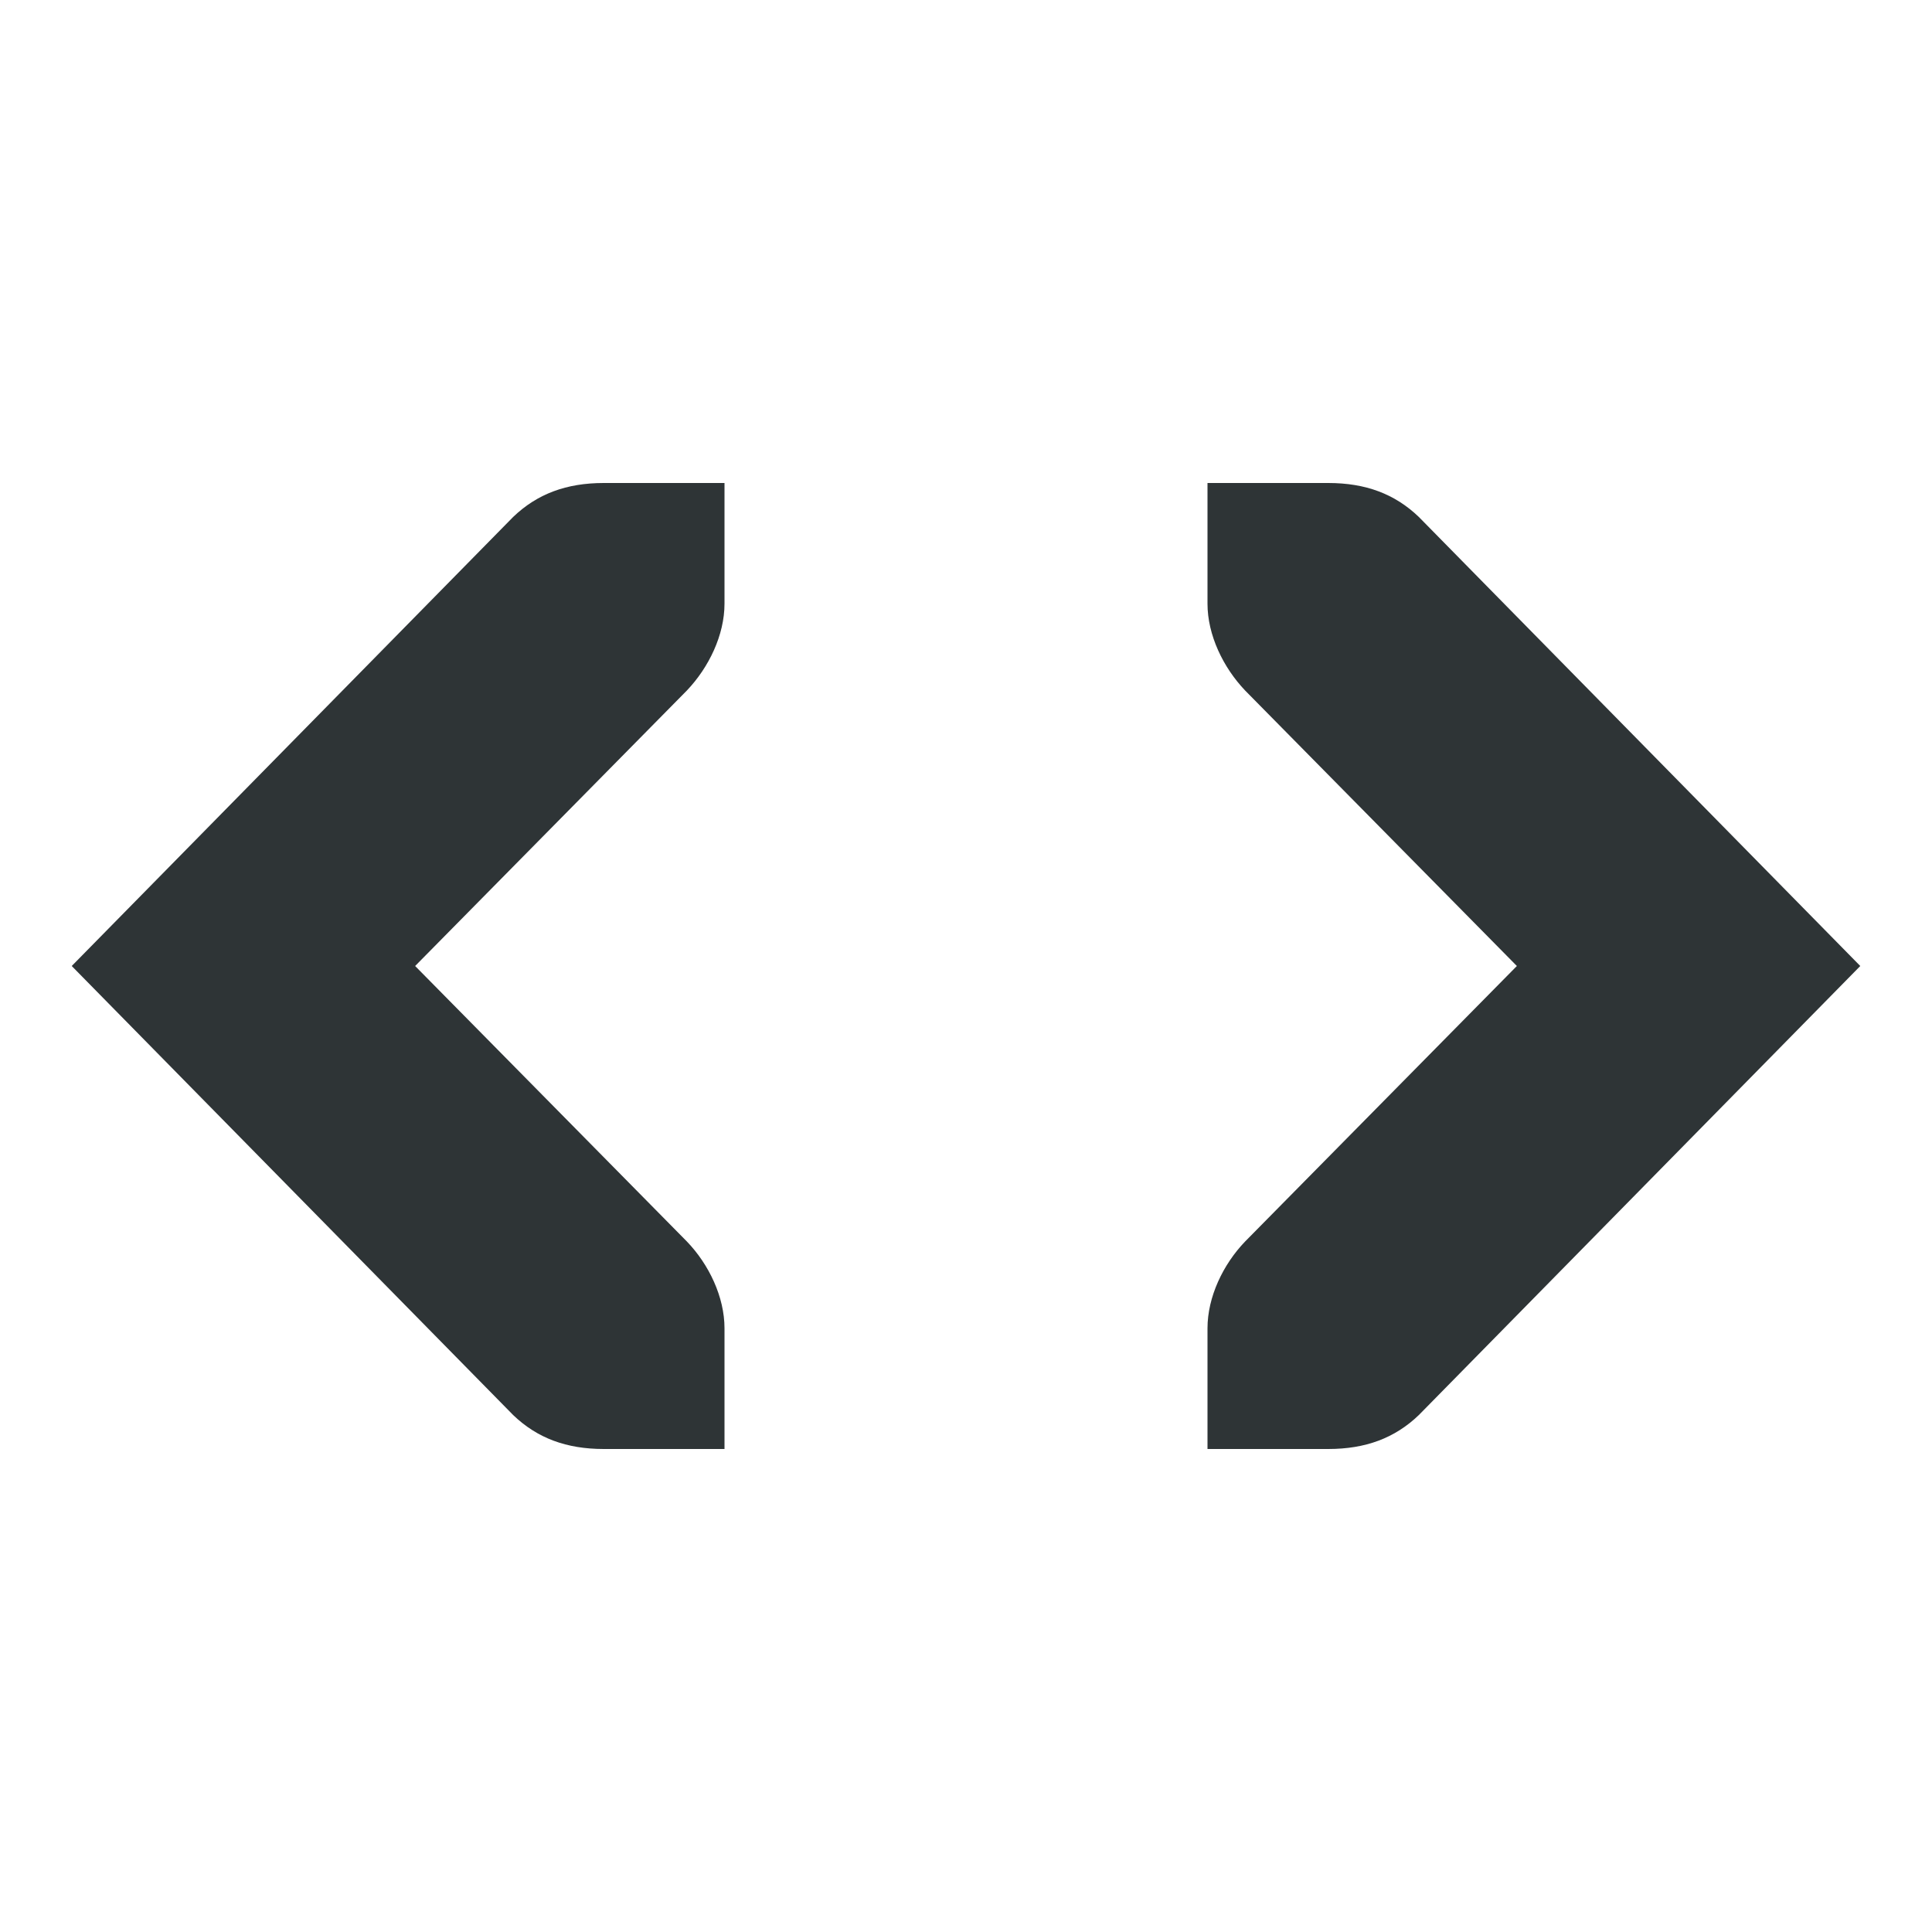
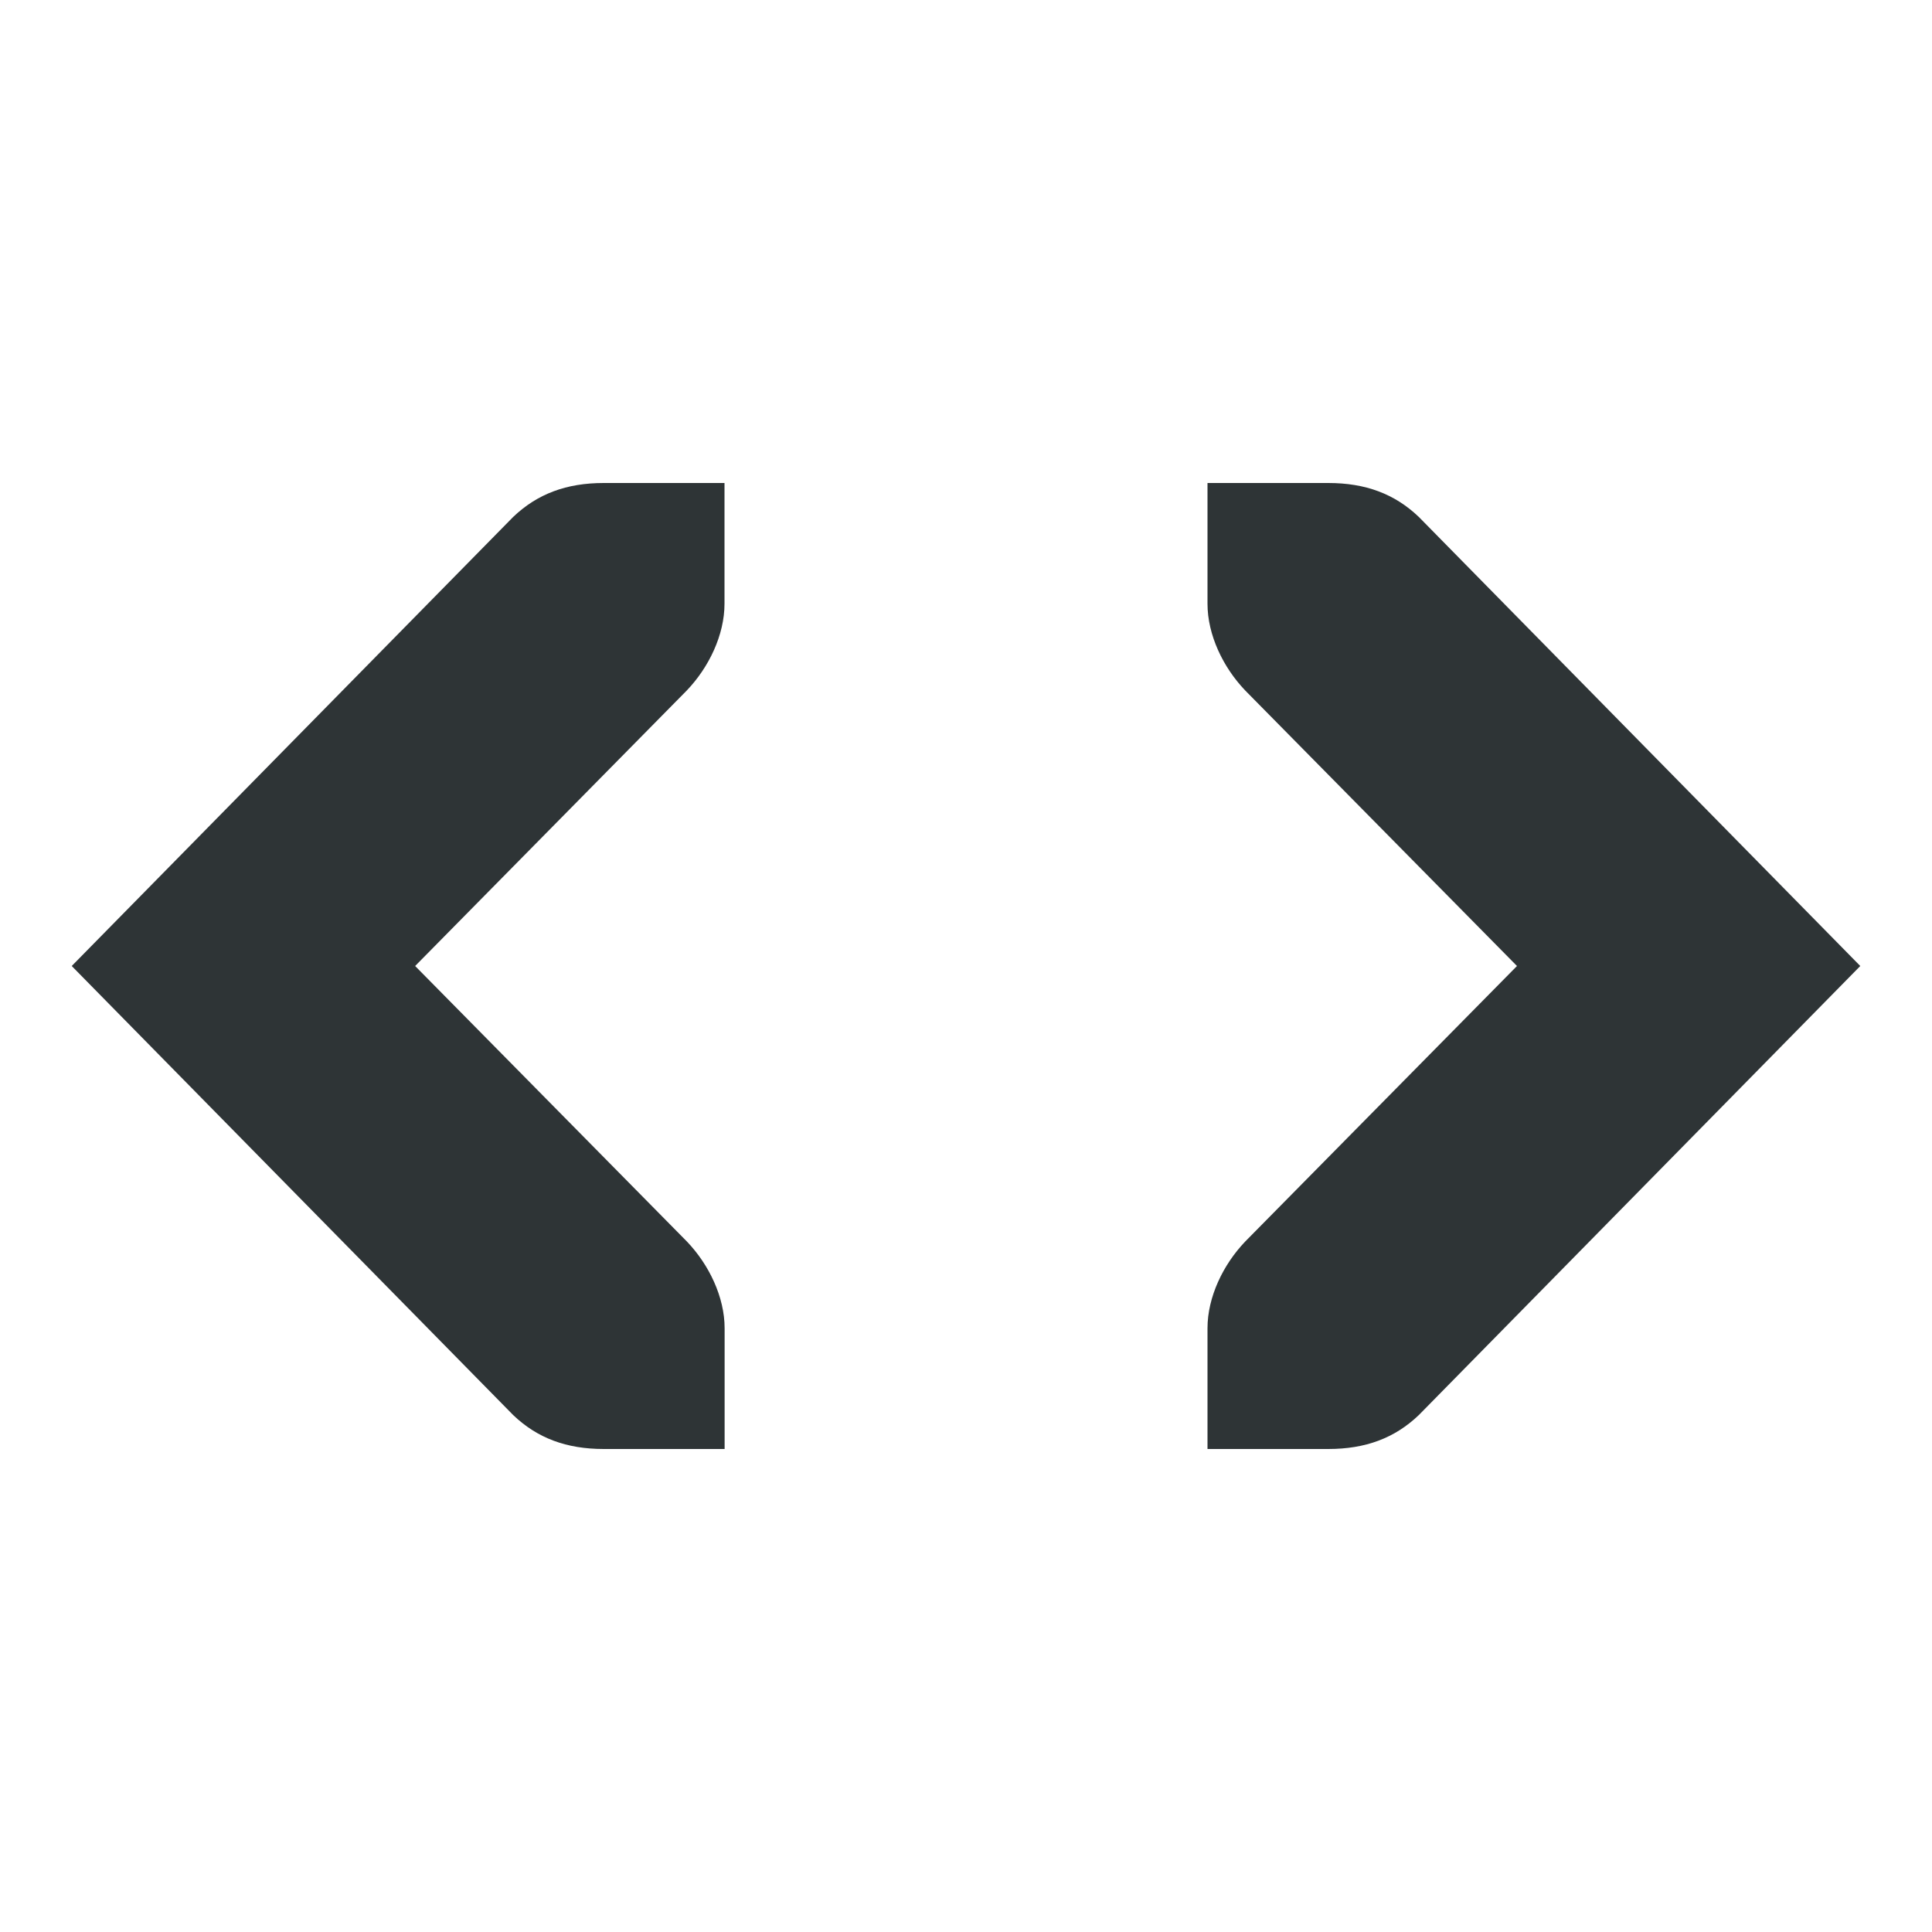
- <svg xmlns="http://www.w3.org/2000/svg" height="16px" viewBox="0 0 16 16" width="16px">
-   <filter id="a" height="100%" width="100%" x="0%" y="0%">
-     <feColorMatrix in="SourceGraphic" type="matrix" values="0 0 0 0 1 0 0 0 0 1 0 0 0 0 1 0 0 0 1 0" />
+ <svg xmlns="http://www.w3.org/2000/svg" width="16" height="16">
+   <filter id="a" width="100%" height="100%" x="0%" y="0%">
+     <feColorMatrix in="SourceGraphic" values="0 0 0 0 1 0 0 0 0 1 0 0 0 0 1 0 0 0 1 0" />
  </filter>
-   <mask id="b">
+   <mask id="c">
    <g filter="url(#a)">
-       <path d="m 0 0 h 16 v 16 h -16 z" fill-opacity="0.3" />
+       <path fill-opacity=".3" d="M0 0h16v16H0z" />
    </g>
  </mask>
-   <clipPath id="c">
-     <path d="m 0 0 h 1600 v 1200 h -1600 z" />
+   <clipPath id="b">
+     <path d="M0 0h1600v1200H0z" />
  </clipPath>
-   <mask id="d">
+   <mask id="e">
    <g filter="url(#a)">
-       <path d="m 0 0 h 16 v 16 h -16 z" fill-opacity="0.05" />
+       <path fill-opacity=".05" d="M0 0h16v16H0z" />
    </g>
  </mask>
-   <clipPath id="e">
-     <path d="m 0 0 h 1600 v 1200 h -1600 z" />
+   <clipPath id="d">
+     <path d="M0 0h1600v1200H0z" />
  </clipPath>
-   <mask id="f">
+   <mask id="g">
    <g filter="url(#a)">
-       <path d="m 0 0 h 16 v 16 h -16 z" fill-opacity="0.05" />
+       <path fill-opacity=".05" d="M0 0h16v16H0z" />
    </g>
  </mask>
-   <clipPath id="g">
-     <path d="m 0 0 h 1600 v 1200 h -1600 z" />
+   <clipPath id="f">
+     <path d="M0 0h1600v1200H0z" />
  </clipPath>
-   <mask id="h">
+   <mask id="i">
    <g filter="url(#a)">
-       <path d="m 0 0 h 16 v 16 h -16 z" fill-opacity="0.05" />
+       <path fill-opacity=".05" d="M0 0h16v16H0z" />
    </g>
  </mask>
-   <clipPath id="i">
-     <path d="m 0 0 h 1600 v 1200 h -1600 z" />
+   <clipPath id="h">
+     <path d="M0 0h1600v1200H0z" />
  </clipPath>
-   <mask id="j">
+   <mask id="k">
    <g filter="url(#a)">
-       <path d="m 0 0 h 16 v 16 h -16 z" fill-opacity="0.05" />
+       <path fill-opacity=".05" d="M0 0h16v16H0z" />
    </g>
  </mask>
-   <clipPath id="k">
-     <path d="m 0 0 h 1600 v 1200 h -1600 z" />
+   <clipPath id="j">
+     <path d="M0 0h1600v1200H0z" />
  </clipPath>
-   <mask id="l">
+   <mask id="m">
    <g filter="url(#a)">
-       <path d="m 0 0 h 16 v 16 h -16 z" fill-opacity="0.05" />
+       <path fill-opacity=".05" d="M0 0h16v16H0z" />
    </g>
  </mask>
-   <clipPath id="m">
-     <path d="m 0 0 h 1600 v 1200 h -1600 z" />
+   <clipPath id="l">
+     <path d="M0 0h1600v1200H0z" />
  </clipPath>
-   <mask id="n">
+   <mask id="o">
    <g filter="url(#a)">
-       <path d="m 0 0 h 16 v 16 h -16 z" fill-opacity="0.05" />
+       <path fill-opacity=".05" d="M0 0h16v16H0z" />
    </g>
  </mask>
-   <clipPath id="o">
-     <path d="m 0 0 h 1600 v 1200 h -1600 z" />
+   <clipPath id="n">
+     <path d="M0 0h1600v1200H0z" />
  </clipPath>
-   <mask id="p">
+   <mask id="q">
    <g filter="url(#a)">
-       <path d="m 0 0 h 16 v 16 h -16 z" fill-opacity="0.3" />
+       <path fill-opacity=".3" d="M0 0h16v16H0z" />
    </g>
  </mask>
-   <clipPath id="q">
-     <path d="m 0 0 h 1600 v 1200 h -1600 z" />
+   <clipPath id="p">
+     <path d="M0 0h1600v1200H0z" />
  </clipPath>
-   <mask id="r">
+   <mask id="s">
    <g filter="url(#a)">
-       <path d="m 0 0 h 16 v 16 h -16 z" fill-opacity="0.5" />
+       <path fill-opacity=".5" d="M0 0h16v16H0z" />
    </g>
  </mask>
-   <clipPath id="s">
-     <path d="m 0 0 h 1600 v 1200 h -1600 z" />
+   <clipPath id="r">
+     <path d="M0 0h1600v1200H0z" />
  </clipPath>
-   <path d="m 10 4 v 1 c 0 0.258 0.129 0.527 0.312 0.719 l 2.25 2.281 l -2.25 2.281 c -0.184 0.191 -0.312 0.461 -0.312 0.719 v 1 h 1 c 0.309 0 0.551 -0.09 0.75 -0.281 l 3.656 -3.719 l -3.656 -3.719 c -0.199 -0.191 -0.441 -0.281 -0.75 -0.281 z m 0 0" fill="#2e3436" />
-   <path d="m 6 4 v 1 c 0 0.258 -0.129 0.527 -0.312 0.719 l -2.25 2.281 l 2.25 2.281 c 0.184 0.191 0.312 0.461 0.312 0.719 v 1 h -1 c -0.309 0 -0.551 -0.09 -0.75 -0.281 l -3.656 -3.719 l 3.656 -3.719 c 0.199 -0.191 0.441 -0.281 0.75 -0.281 z m 0 0" fill="#2e3436" />
-   <g clip-path="url(#c)" mask="url(#b)" transform="matrix(1 0 0 1 -120 -464)">
-     <path d="m 562.461 212.059 h 10.449 c -1.184 0.492 -1.297 2.461 0 3 h -10.449 z m 0 0" fill="#2e3436" />
+   <path fill="#2e3436" d="M10 4v1c0 .258.129.527.313.719L12.563 8l-2.25 2.281c-.184.192-.313.461-.313.719v1h1c.309 0 .55-.09.75-.281L15.406 8 11.75 4.281C11.55 4.09 11.309 4 11 4zM6 4v1c0 .258-.129.527-.313.719L3.438 8l2.25 2.281c.184.192.313.461.313.719v1H5c-.309 0-.55-.09-.75-.281L.594 8 4.25 4.281C4.45 4.09 4.691 4 5 4zm0 0" />
+   <g clip-path="url(#b)" mask="url(#c)" transform="translate(-120 -464)">
+     <path fill="#2e3436" d="M562.46 212.059h10.45c-1.183.492-1.297 2.46 0 3h-10.45zm0 0" />
  </g>
-   <g clip-path="url(#e)" mask="url(#d)" transform="matrix(1 0 0 1 -120 -464)">
-     <path d="m 16 748 h 1 v 1 h -1 z m 0 0" fill="#2e3436" fill-rule="evenodd" />
+   <g clip-path="url(#d)" mask="url(#e)" transform="translate(-120 -464)">
+     <path fill="#2e3436" fill-rule="evenodd" d="M16 748h1v1h-1zm0 0" />
  </g>
-   <g clip-path="url(#g)" mask="url(#f)" transform="matrix(1 0 0 1 -120 -464)">
-     <path d="m 17 747 h 1 v 1 h -1 z m 0 0" fill="#2e3436" fill-rule="evenodd" />
+   <g clip-path="url(#f)" mask="url(#g)" transform="translate(-120 -464)">
+     <path fill="#2e3436" fill-rule="evenodd" d="M17 747h1v1h-1zm0 0" />
  </g>
-   <g clip-path="url(#i)" mask="url(#h)" transform="matrix(1 0 0 1 -120 -464)">
-     <path d="m 18 750 h 1 v 1 h -1 z m 0 0" fill="#2e3436" fill-rule="evenodd" />
+   <g clip-path="url(#h)" mask="url(#i)" transform="translate(-120 -464)">
+     <path fill="#2e3436" fill-rule="evenodd" d="M18 750h1v1h-1zm0 0" />
  </g>
-   <g clip-path="url(#k)" mask="url(#j)" transform="matrix(1 0 0 1 -120 -464)">
-     <path d="m 16 750 h 1 v 1 h -1 z m 0 0" fill="#2e3436" fill-rule="evenodd" />
+   <g clip-path="url(#j)" mask="url(#k)" transform="translate(-120 -464)">
+     <path fill="#2e3436" fill-rule="evenodd" d="M16 750h1v1h-1zm0 0" />
  </g>
-   <g clip-path="url(#m)" mask="url(#l)" transform="matrix(1 0 0 1 -120 -464)">
-     <path d="m 17 751 h 1 v 1 h -1 z m 0 0" fill="#2e3436" fill-rule="evenodd" />
+   <g clip-path="url(#l)" mask="url(#m)" transform="translate(-120 -464)">
+     <path fill="#2e3436" fill-rule="evenodd" d="M17 751h1v1h-1zm0 0" />
  </g>
-   <g clip-path="url(#o)" mask="url(#n)" transform="matrix(1 0 0 1 -120 -464)">
-     <path d="m 19 751 h 1 v 1 h -1 z m 0 0" fill="#2e3436" fill-rule="evenodd" />
+   <g clip-path="url(#n)" mask="url(#o)" transform="translate(-120 -464)">
+     <path fill="#2e3436" fill-rule="evenodd" d="M19 751h1v1h-1zm0 0" />
  </g>
-   <g clip-path="url(#q)" mask="url(#p)" transform="matrix(1 0 0 1 -120 -464)">
-     <path d="m 136 776 v 7 h 7 v -7 z m 0 0" fill="#2e3436" />
+   <g clip-path="url(#p)" mask="url(#q)" transform="translate(-120 -464)">
+     <path fill="#2e3436" d="M136 776v7h7v-7zm0 0" />
  </g>
-   <g clip-path="url(#s)" mask="url(#r)" transform="matrix(1 0 0 1 -120 -464)">
-     <path d="m 219 758 h 3 v 12 h -3 z m 0 0" fill="#2e3436" />
+   <g clip-path="url(#r)" mask="url(#s)" transform="translate(-120 -464)">
+     <path fill="#2e3436" d="M219 758h3v12h-3zm0 0" />
  </g>
</svg>
